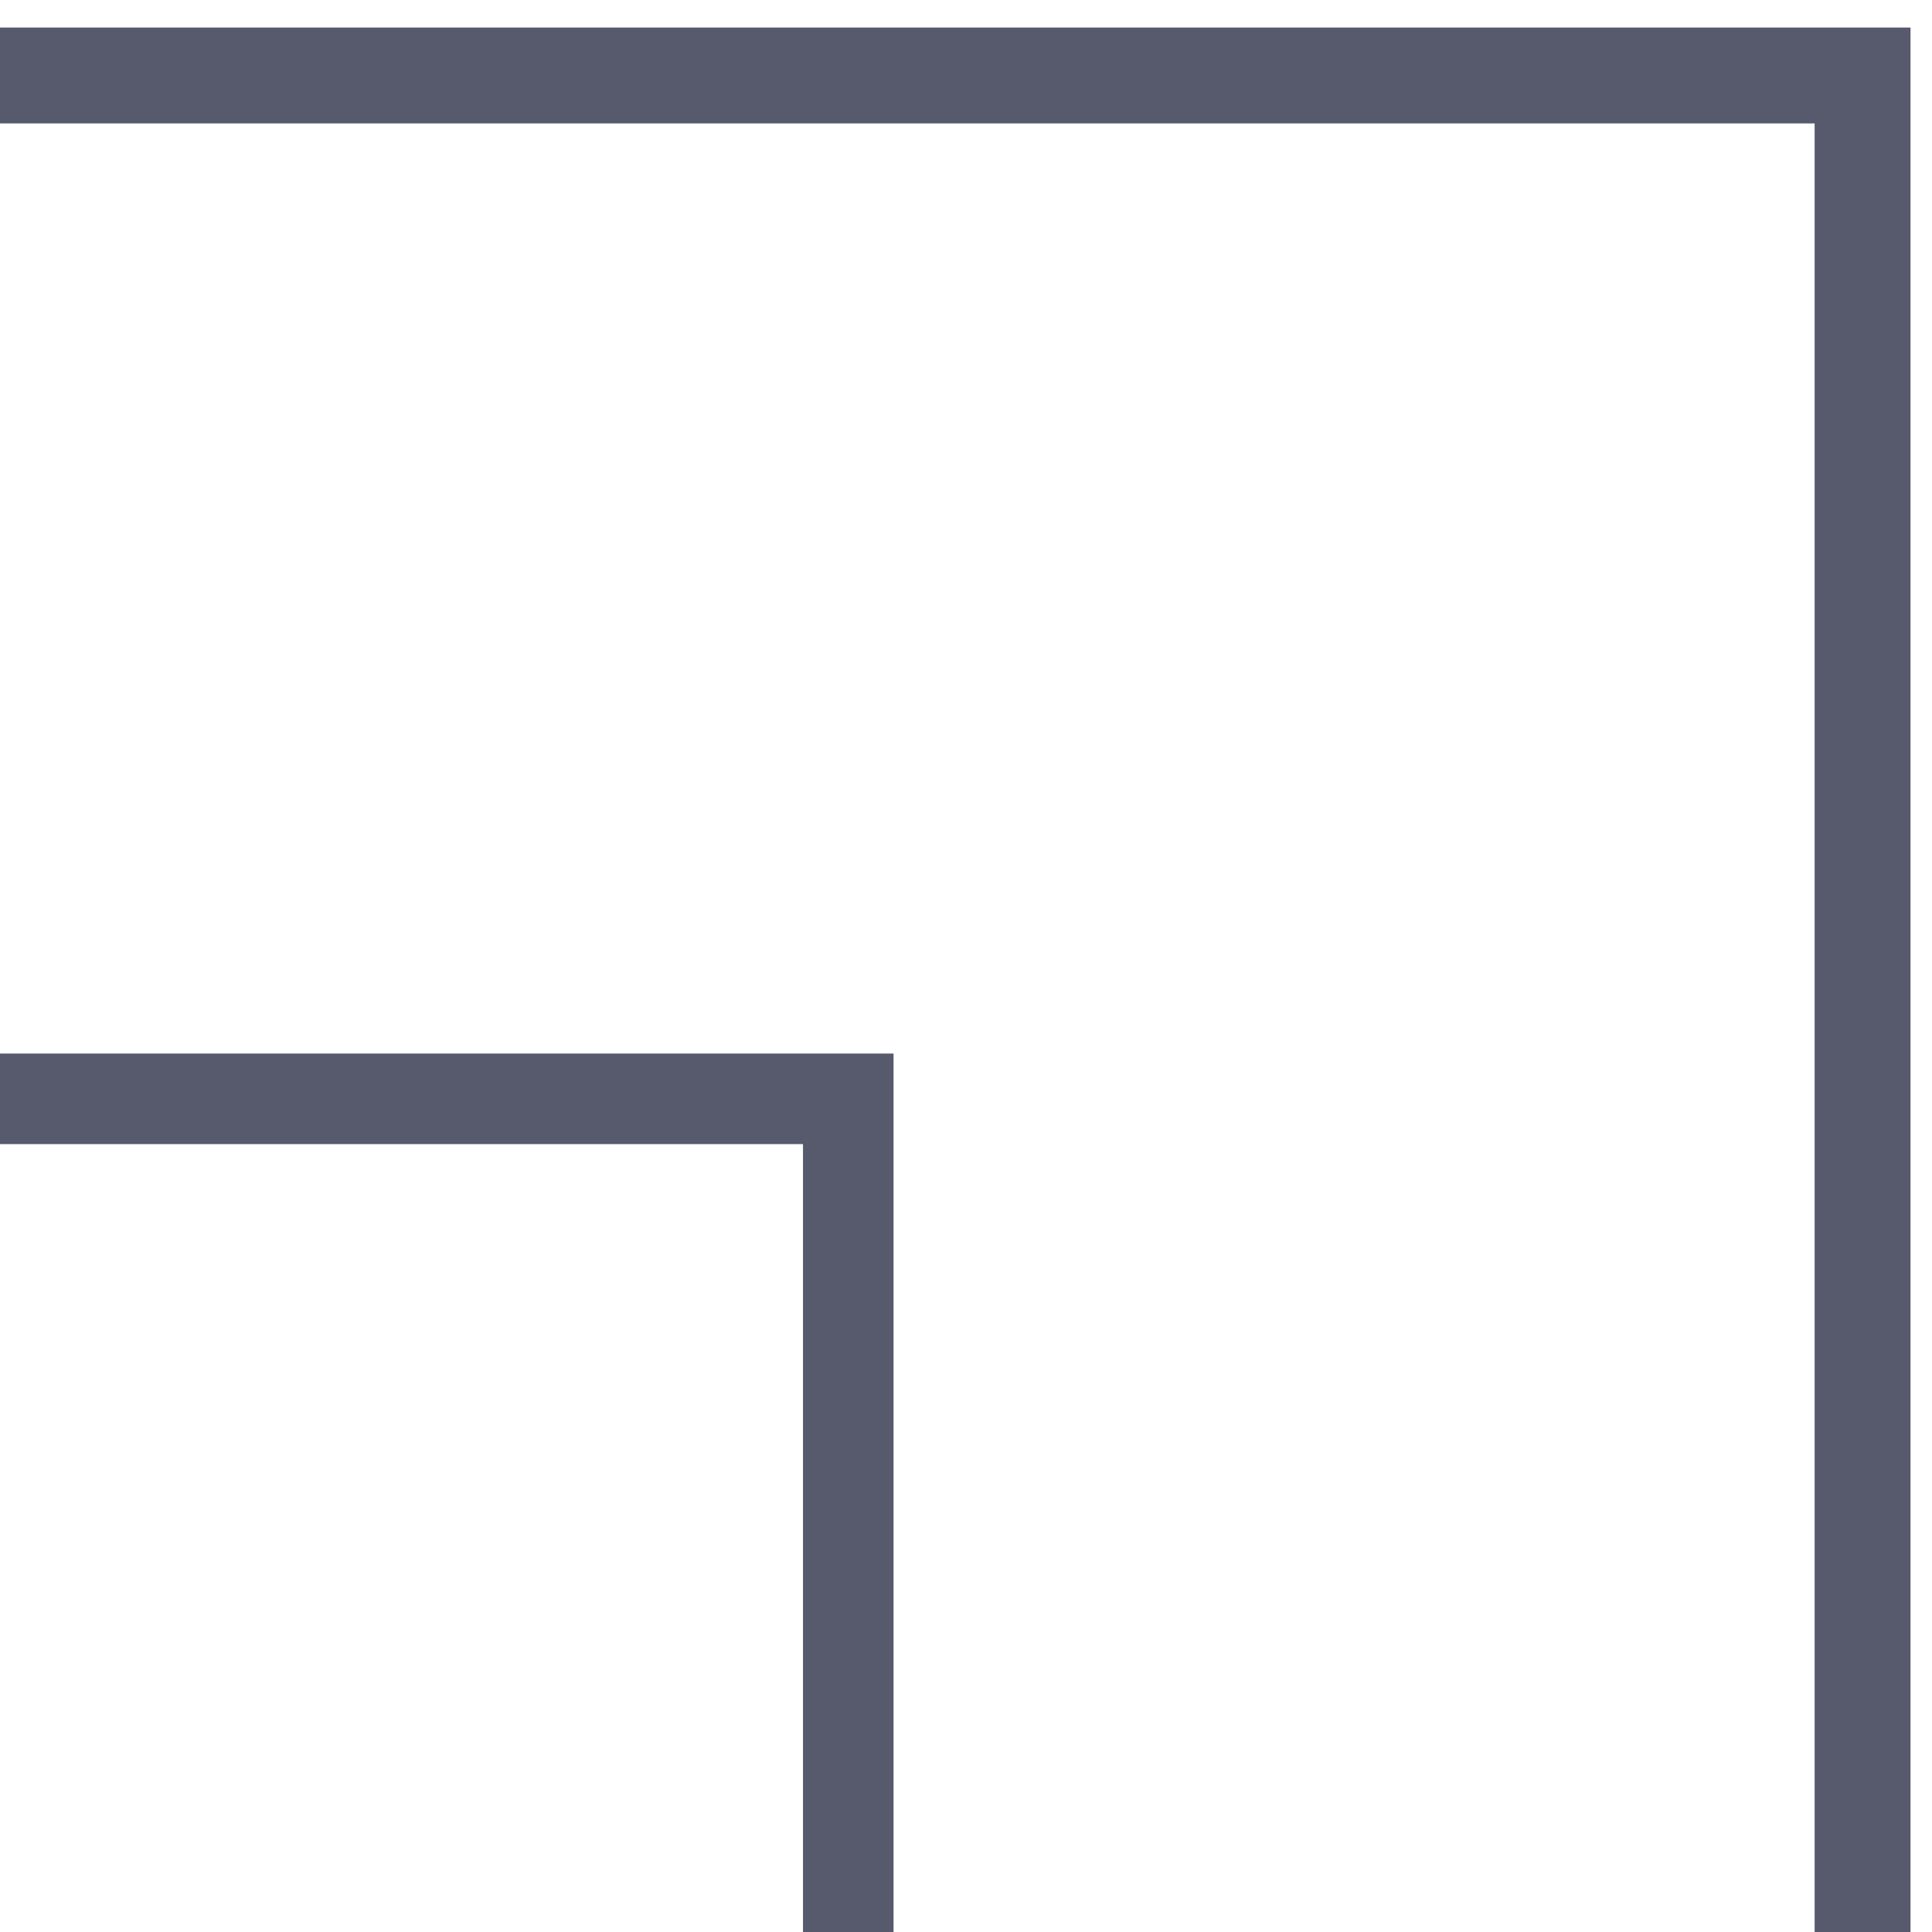
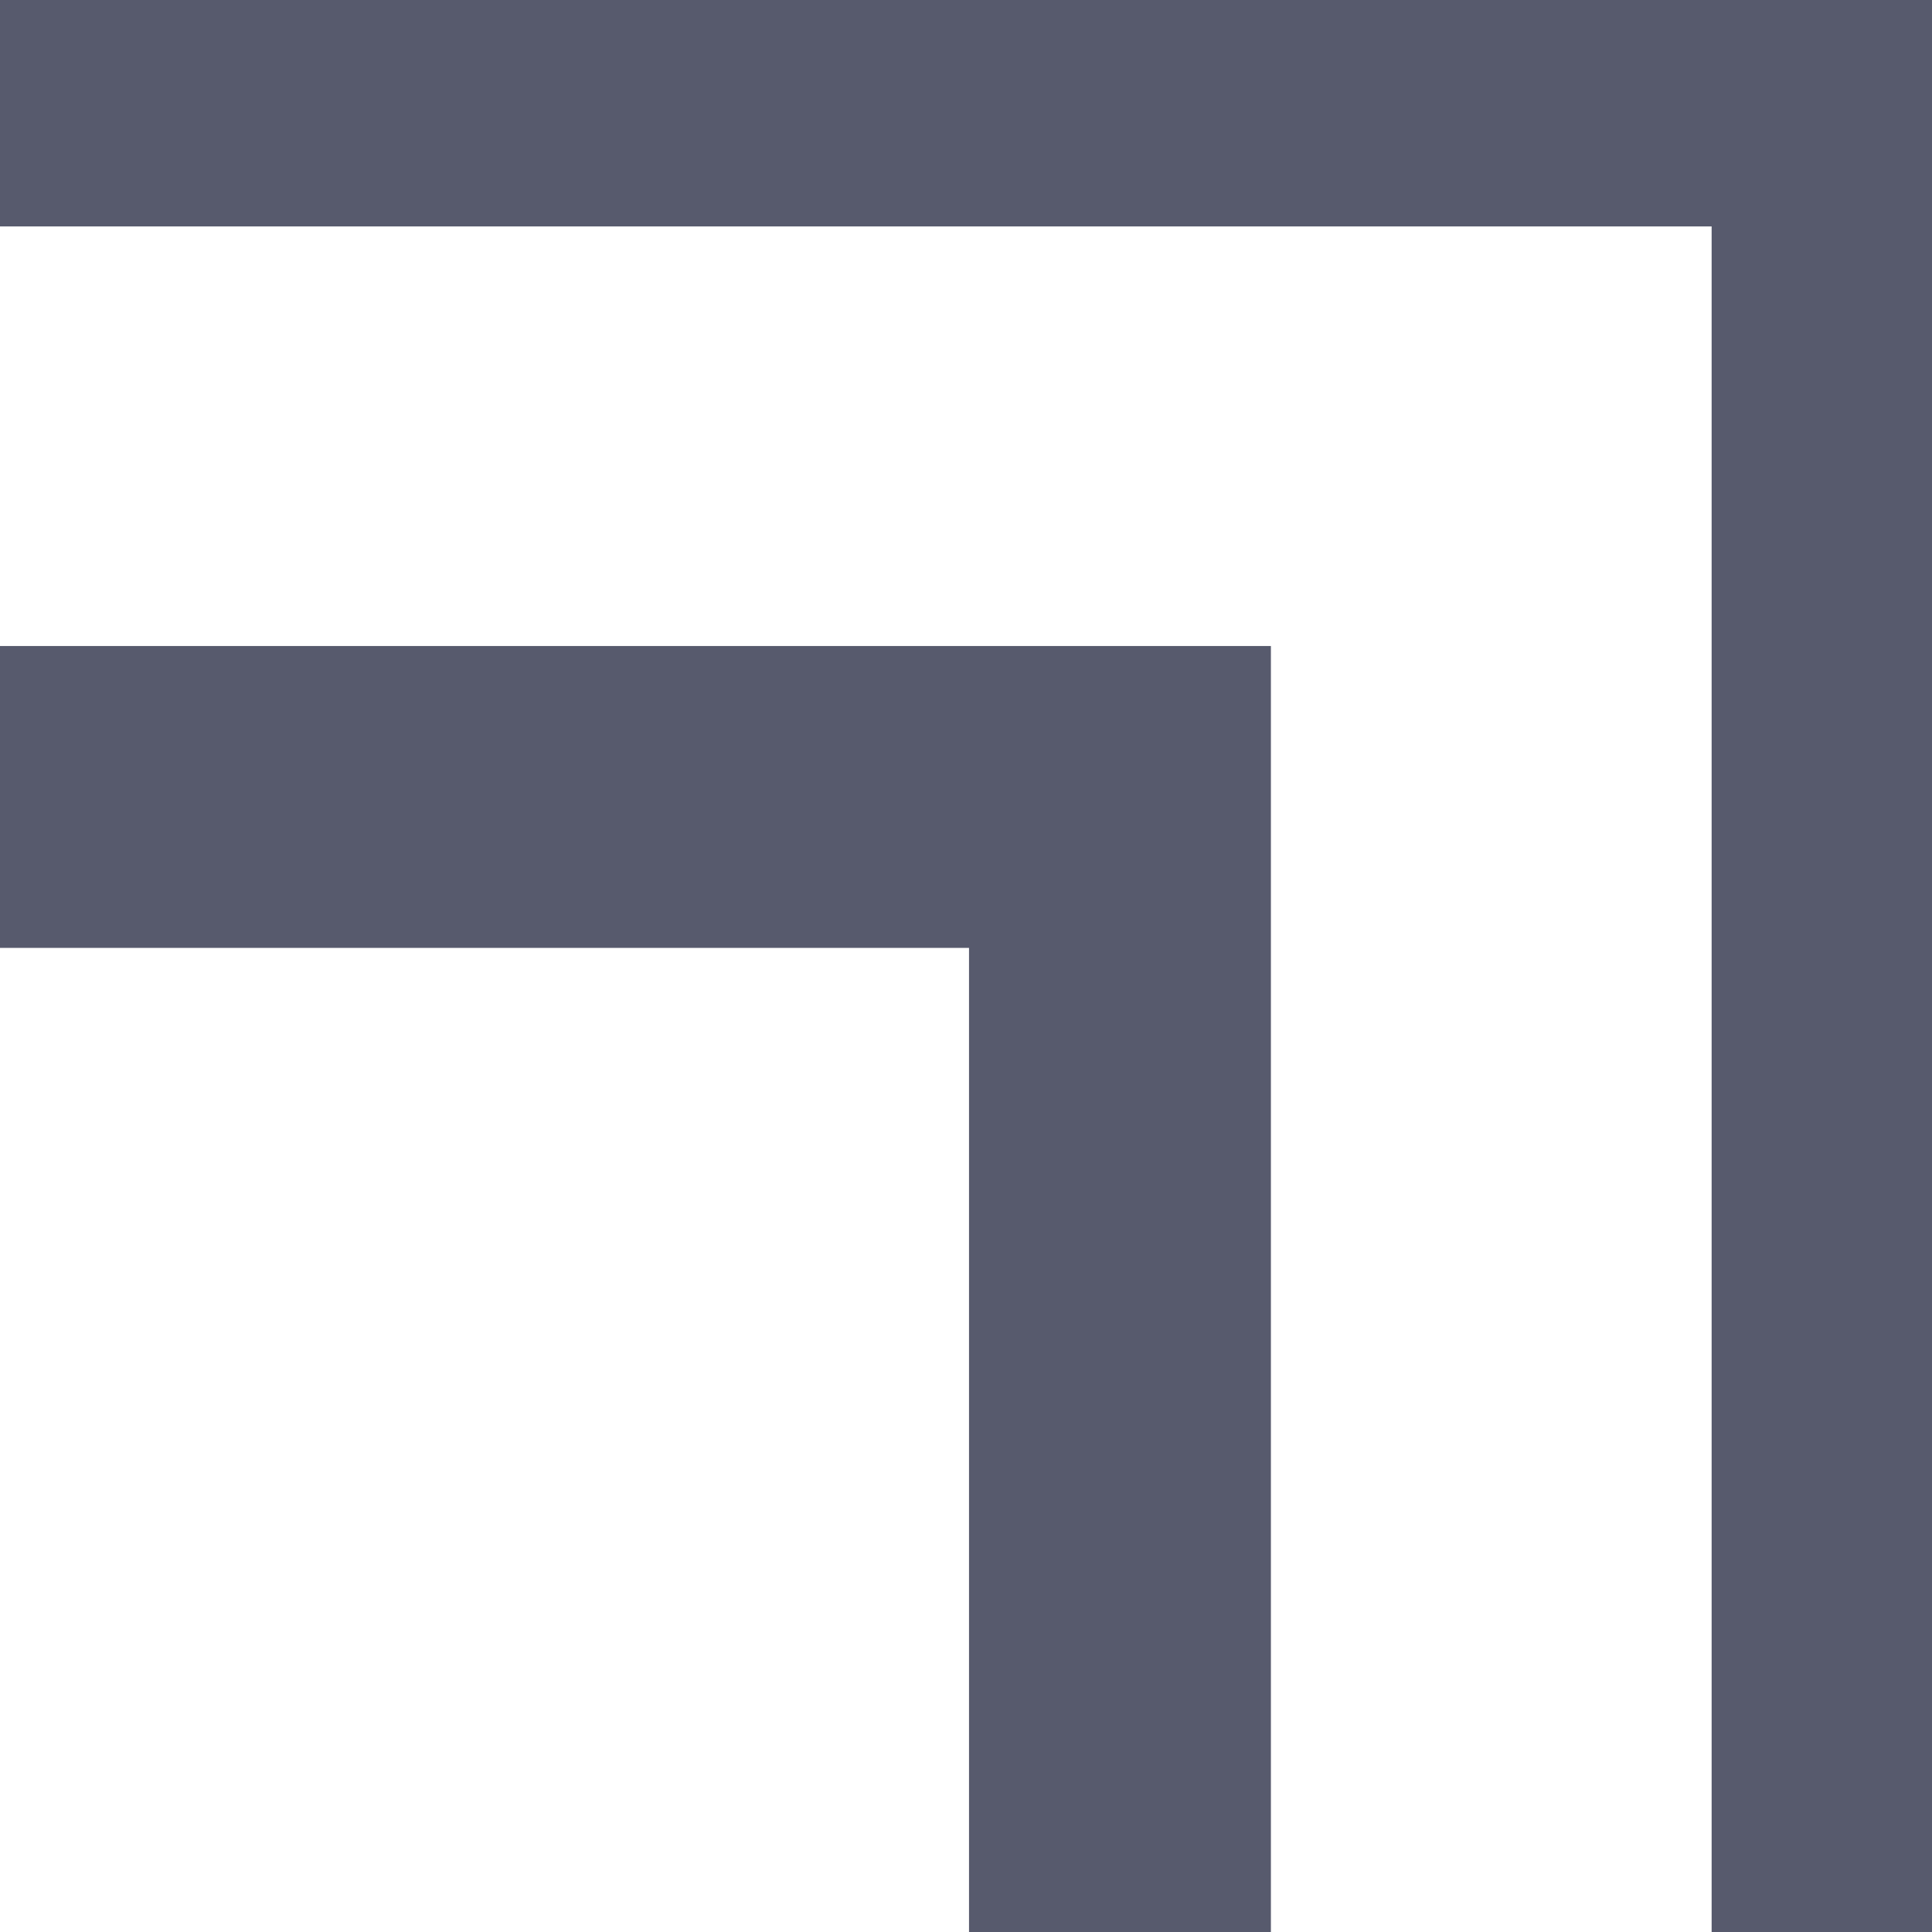
<svg xmlns="http://www.w3.org/2000/svg" version="1.1" id="圖層_1" x="0px" y="0px" viewBox="0 0 64 64" style="enable-background:new 0 0 64 64;" xml:space="preserve">
  <style type="text/css">
- 	.st0{fill:none;stroke:#575A6D;stroke-width:3;stroke-miterlimit:10;}
- 	.st1{fill:none;stroke:#575A6D;stroke-width:3.176;stroke-miterlimit:10;}
+ 	.st0{fill:none;stroke:#575A6D;stroke-width:10;stroke-miterlimit:10;}
</style>
-   <polyline class="st0" points="-116.8,36.4 28.1,36.4 28.1,172.7 " />
-   <polyline class="st1" points="-89.8,2.5 61.7,2.5 61.7,145.7 " />
+   <polyline class="st0" points="-107.8,26.4 37.1,26.4 37.1,162.7 " />
+   <polyline class="st0" points="-89.8,2.5 61.7,2.5 61.7,145.7 " />
</svg>
